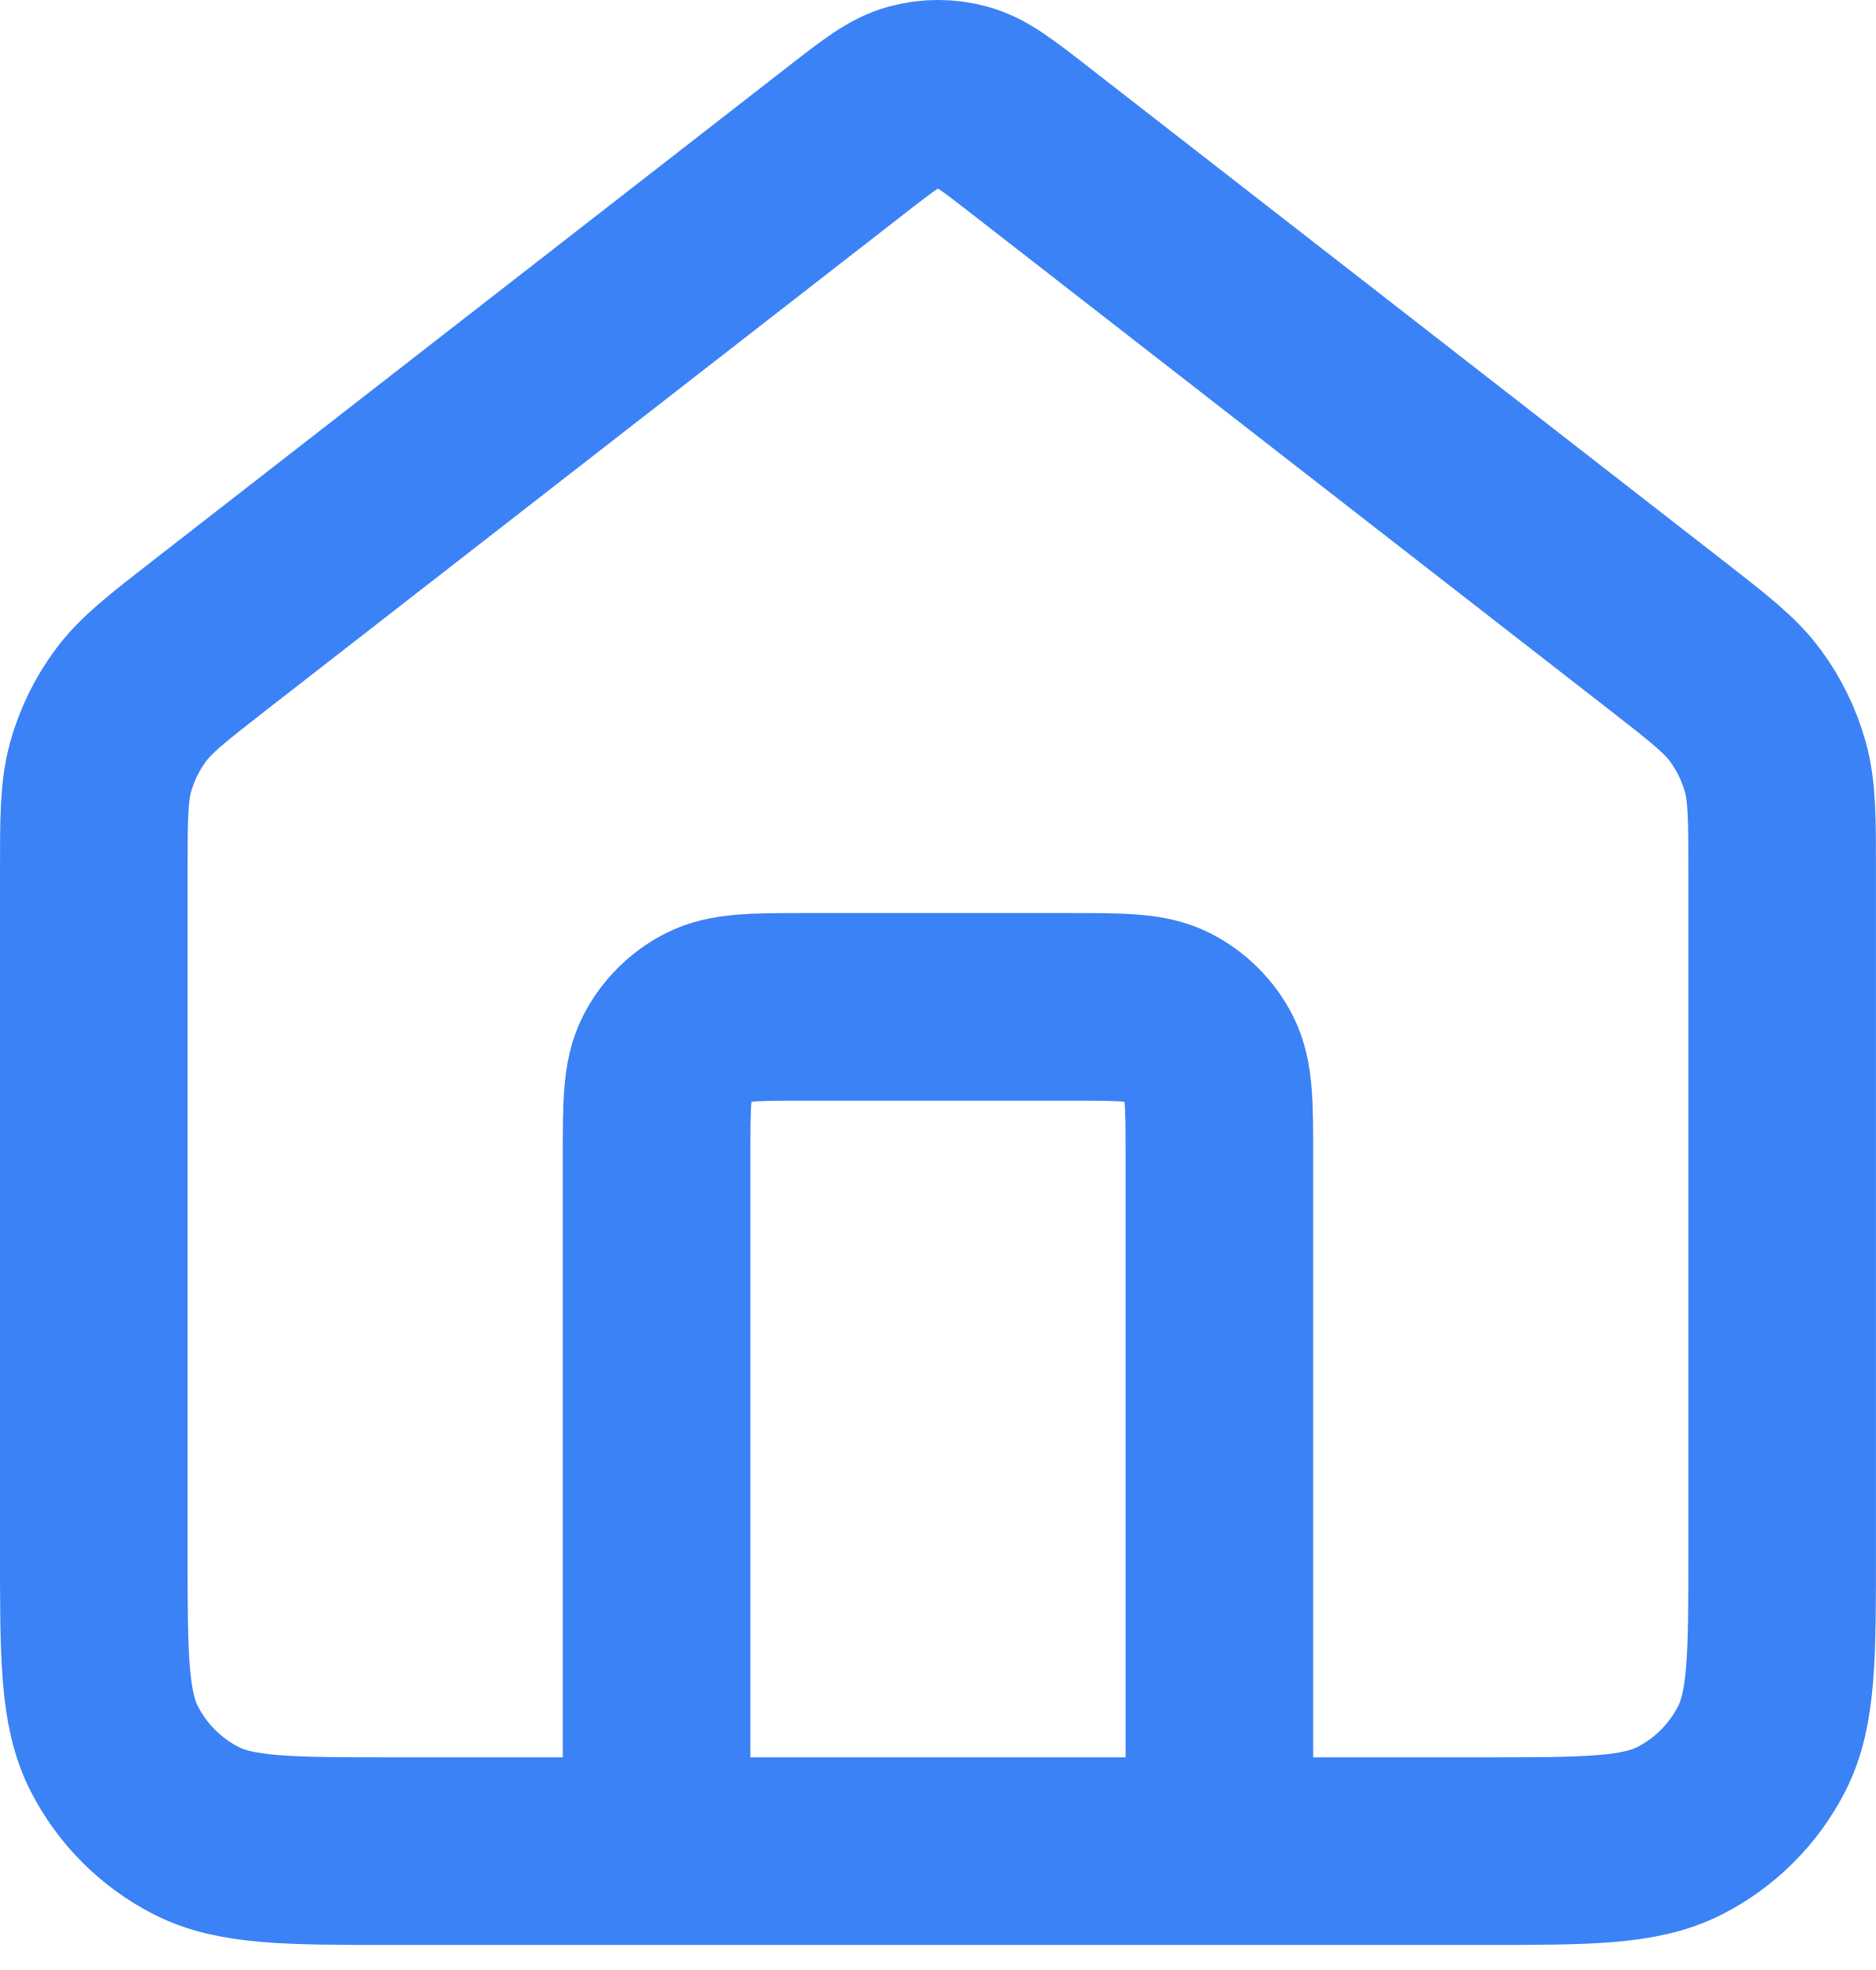
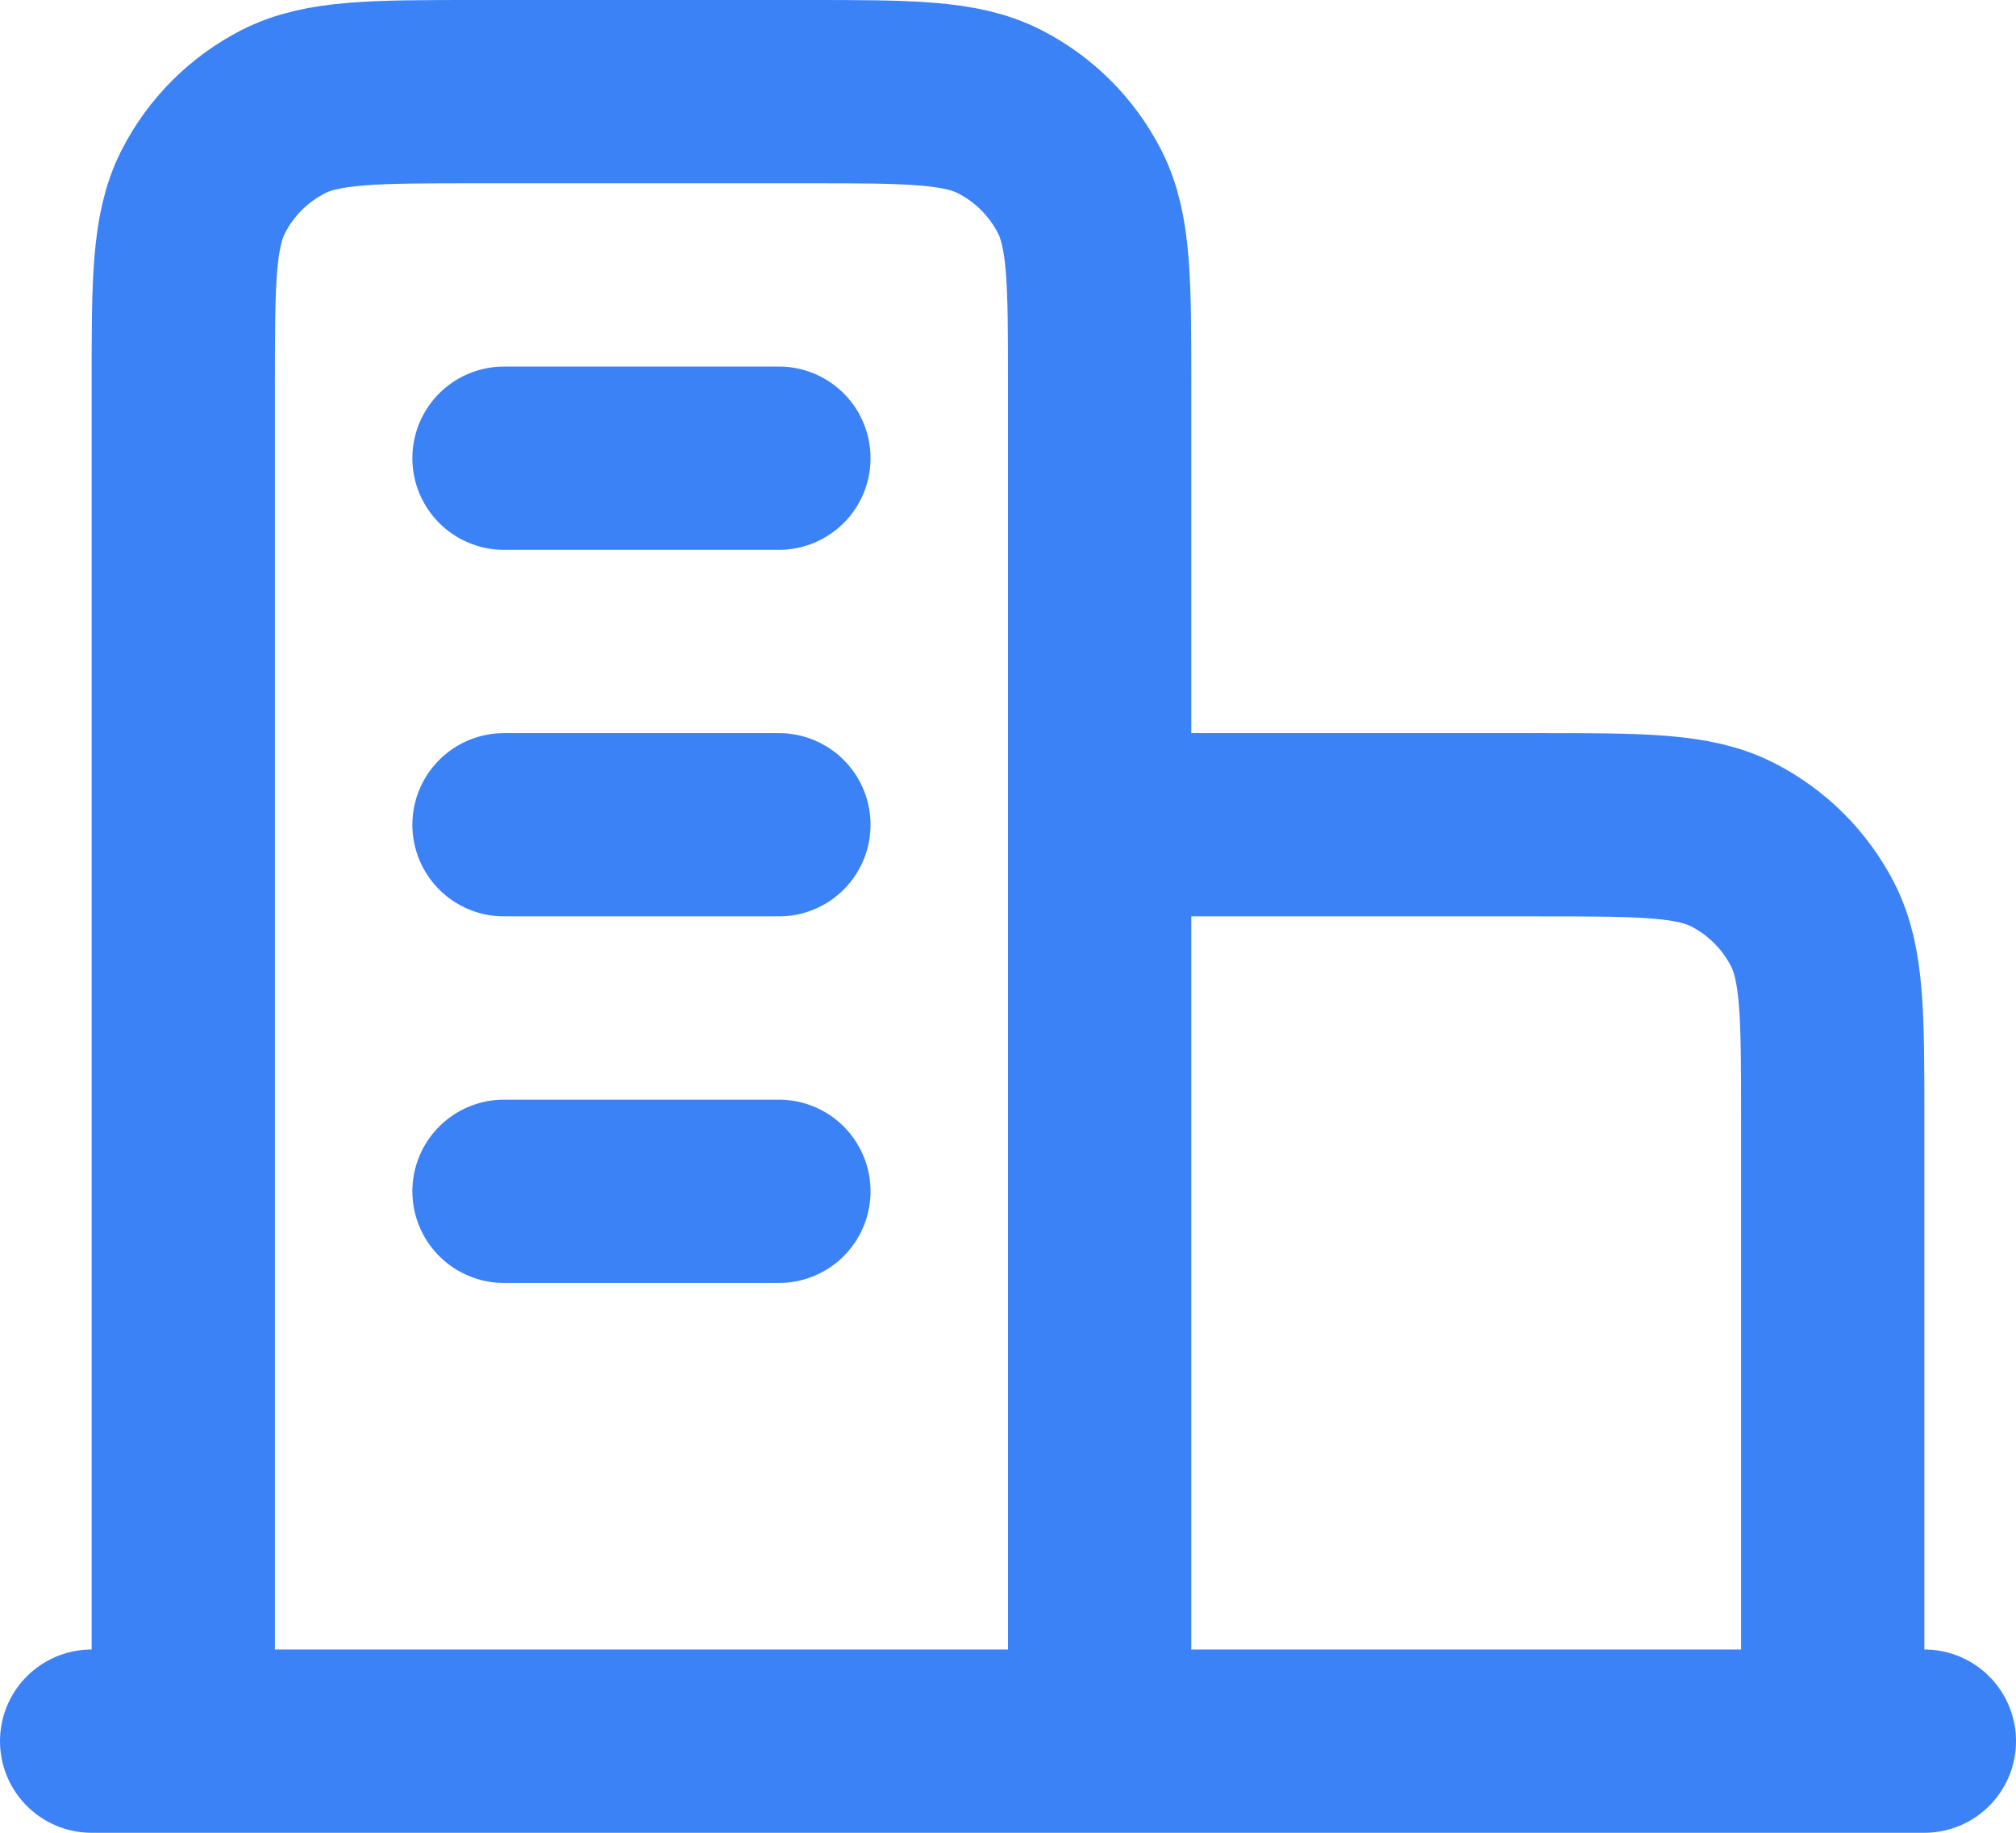
- <svg xmlns="http://www.w3.org/2000/svg" width="20" height="21" viewBox="0 0 20 21" fill="none">
-   <path d="M7 19.733V12.333C7 11.773 7 11.493 7.109 11.279C7.205 11.091 7.358 10.938 7.546 10.842C7.76 10.733 8.04 10.733 8.6 10.733H11.4C11.96 10.733 12.24 10.733 12.454 10.842C12.642 10.938 12.795 11.091 12.891 11.279C13 11.493 13 11.773 13 12.333V19.733M9.018 1.497L2.235 6.772C1.782 7.125 1.555 7.301 1.392 7.522C1.247 7.718 1.14 7.938 1.074 8.172C1 8.437 1 8.724 1 9.298V16.533C1 17.653 1 18.213 1.218 18.641C1.41 19.017 1.716 19.323 2.092 19.515C2.52 19.733 3.08 19.733 4.2 19.733H15.8C16.92 19.733 17.48 19.733 17.908 19.515C18.284 19.323 18.59 19.017 18.782 18.641C19 18.213 19 17.653 19 16.533V9.298C19 8.724 19 8.437 18.926 8.172C18.86 7.938 18.753 7.718 18.608 7.522C18.445 7.301 18.218 7.125 17.765 6.772L10.982 1.497C10.631 1.224 10.455 1.087 10.261 1.035C10.09 0.988 9.91 0.988 9.739 1.035C9.545 1.087 9.369 1.224 9.018 1.497Z" stroke="#3B82F6" stroke-width="2" stroke-linecap="round" stroke-linejoin="round" />
+ <svg xmlns="http://www.w3.org/2000/svg" width="22" height="20" viewBox="0 0 22 20" fill="none">
+   <path d="M12 9H16.8C17.92 9 18.48 9 18.908 9.218C19.284 9.41 19.59 9.716 19.782 10.092C20 10.52 20 11.08 20 12.2V19M12 19V4.2C12 3.08 12 2.52 11.782 2.092C11.59 1.716 11.284 1.41 10.908 1.218C10.48 1 9.92 1 8.8 1H5.2C4.08 1 3.52 1 3.092 1.218C2.716 1.41 2.41 1.716 2.218 2.092C2 2.52 2 3.08 2 4.2V19M21 19H1M5.5 5H8.5M5.5 9H8.5M5.5 13H8.5" stroke="#3B82F6" stroke-width="2" stroke-linecap="round" stroke-linejoin="round" />
</svg>
